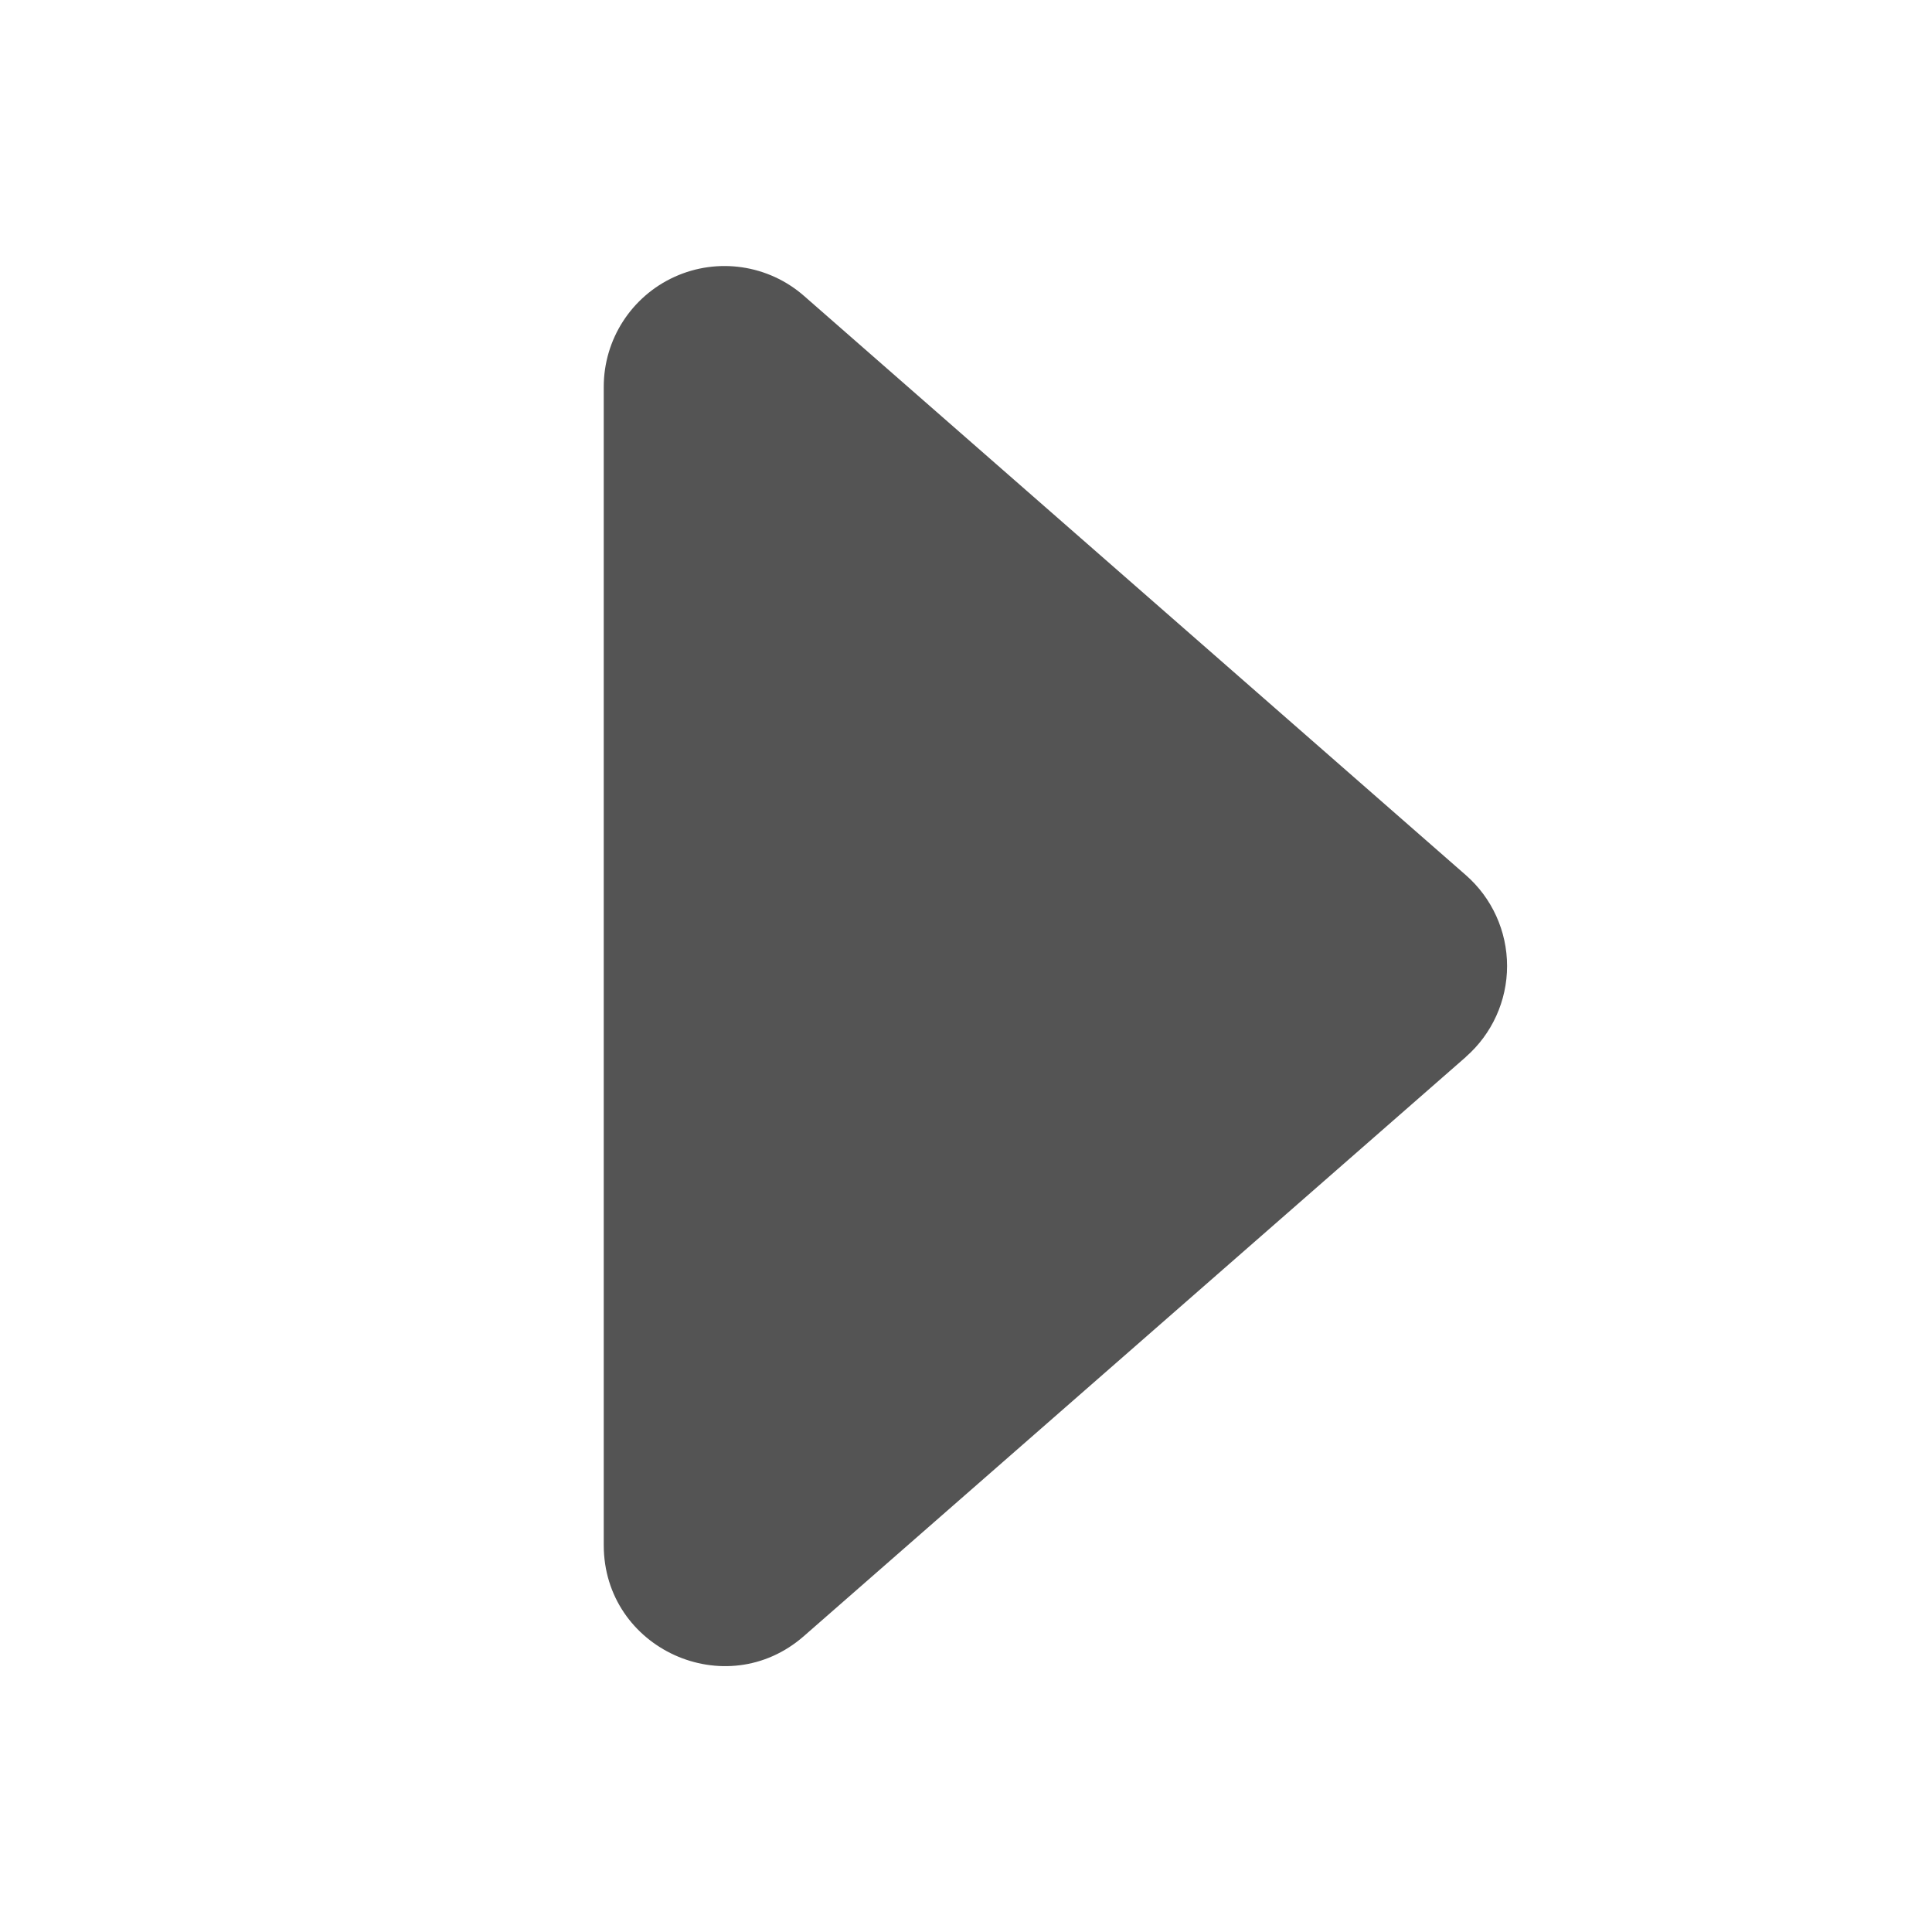
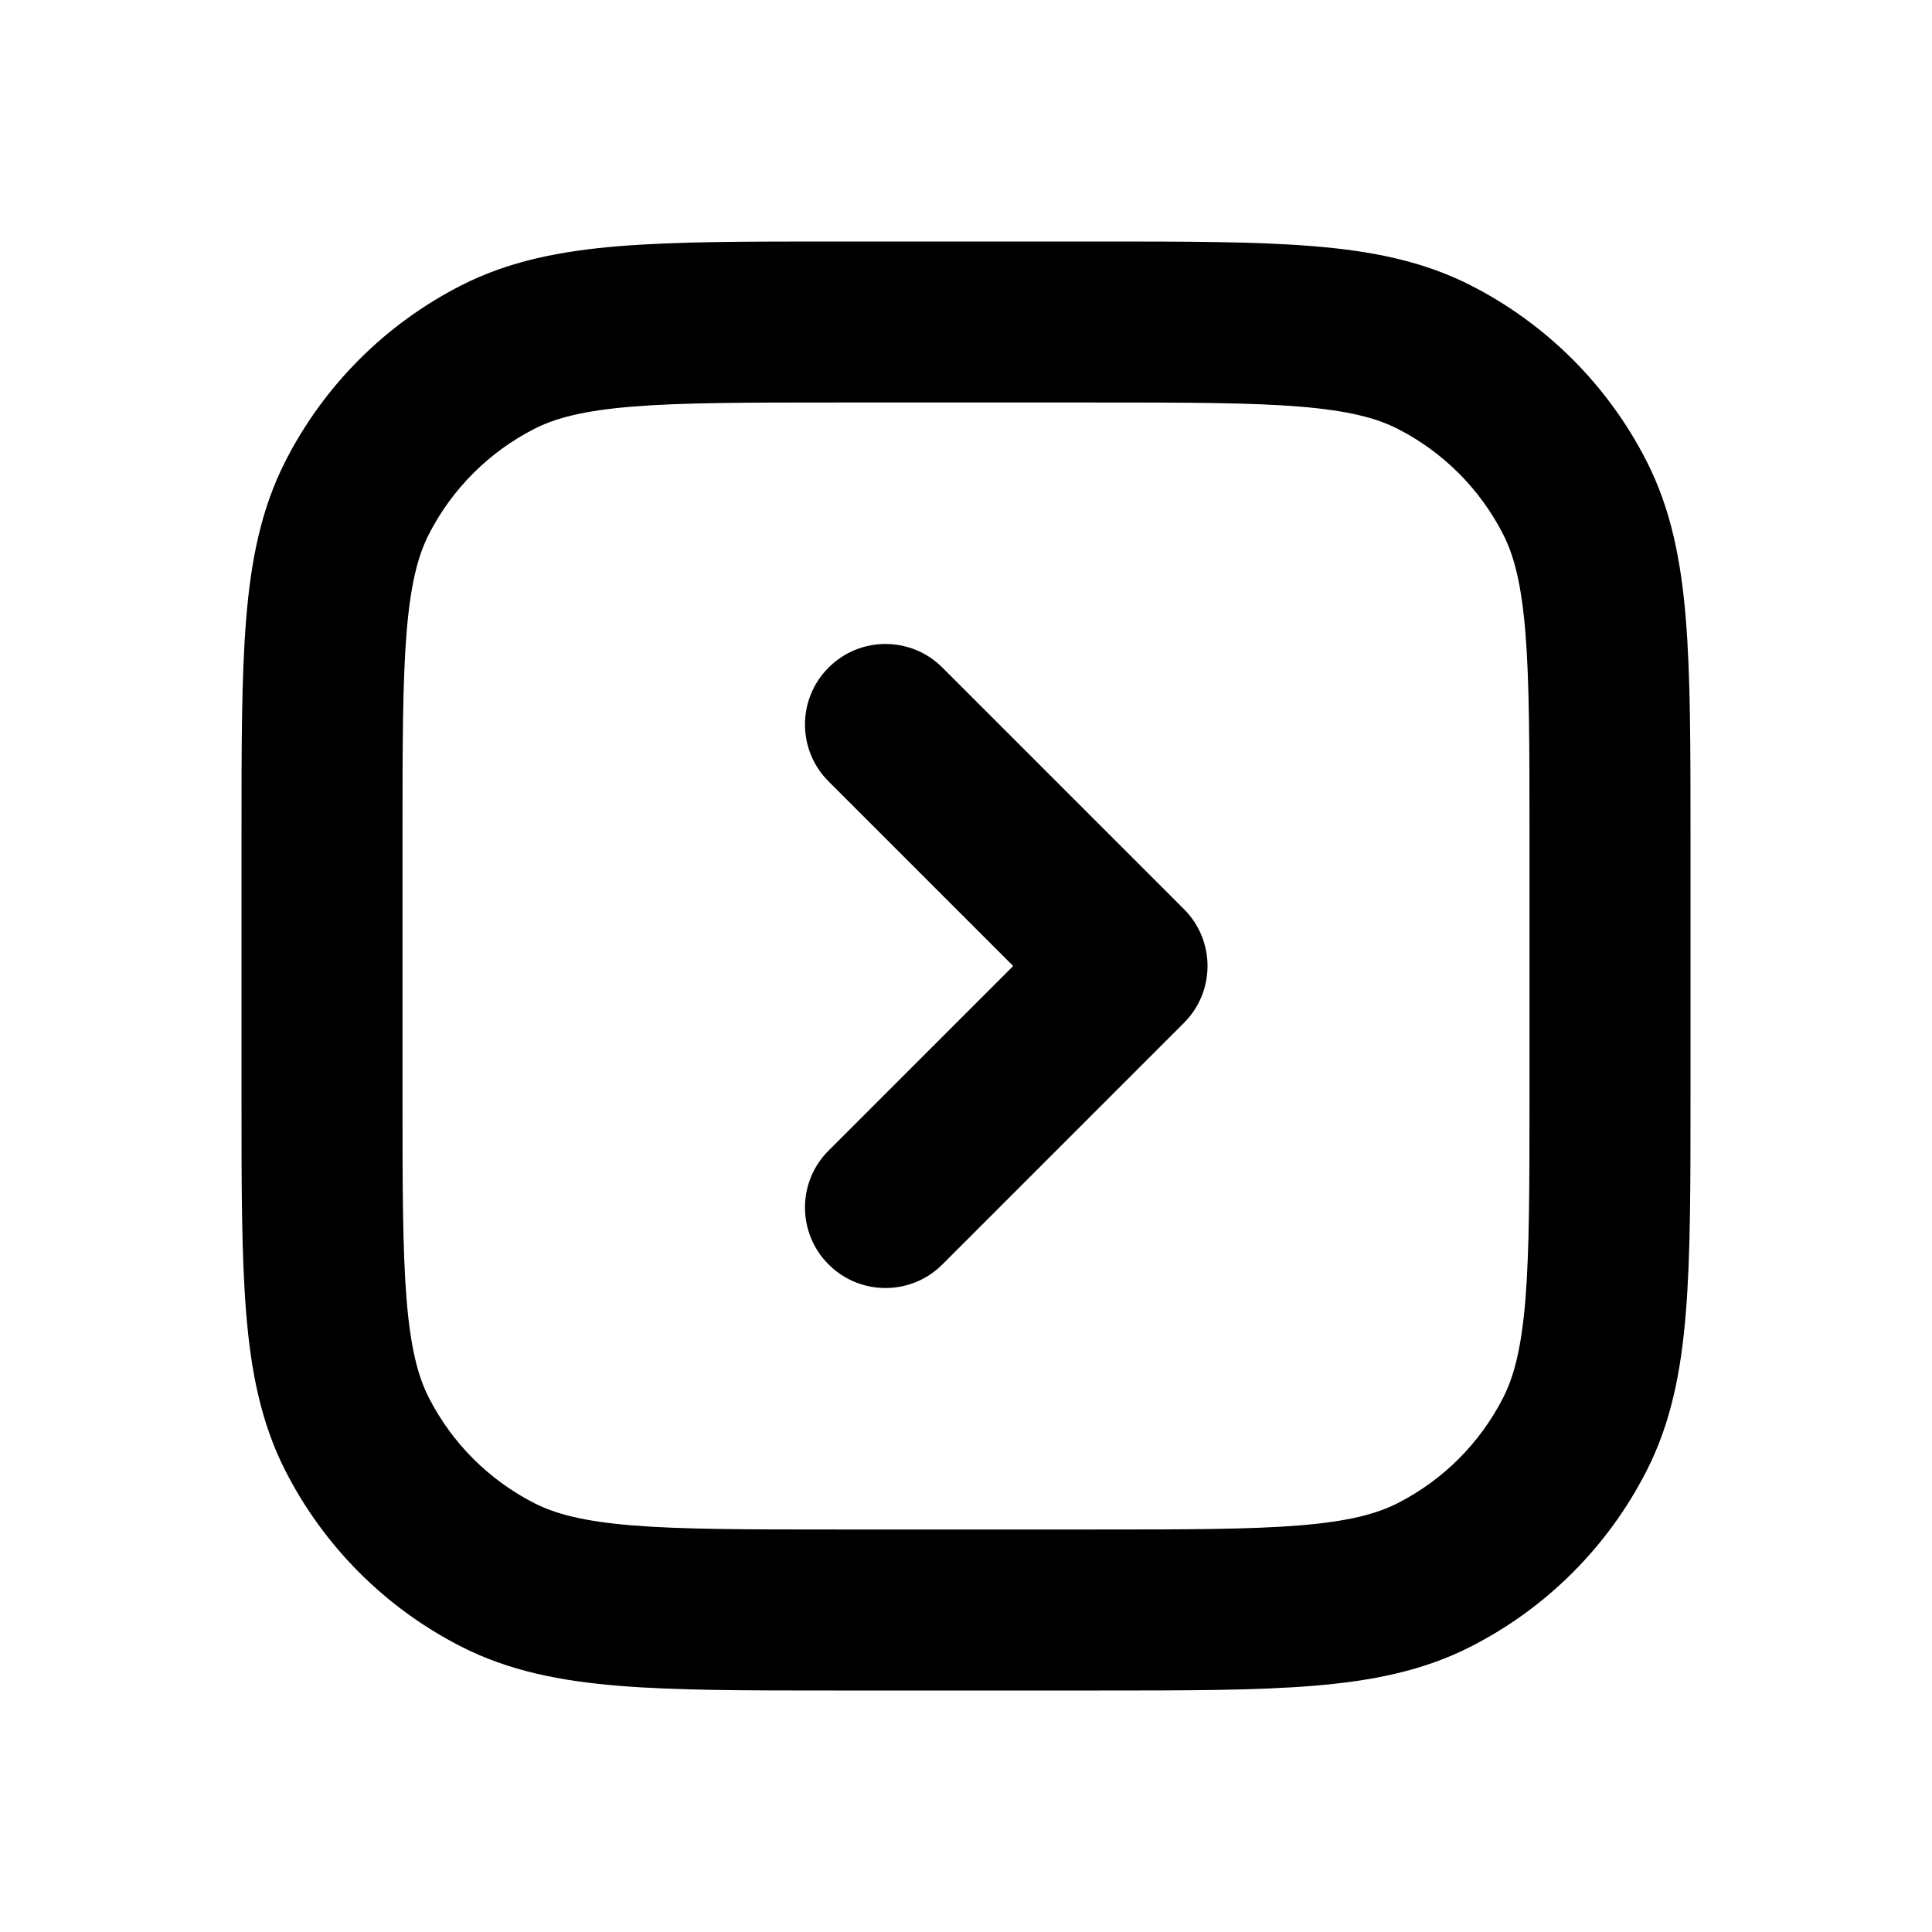
- <svg xmlns="http://www.w3.org/2000/svg" width="16" height="16" fill="#545454" class="bi bi-caret-right-fill">
-   <path d="m12.14 8.753-5.482 4.796c-.646.566-1.658.106-1.658-.753V3.204a1 1 0 0 1 1.659-.753l5.48 4.796a1 1 0 0 1 0 1.506z" />
+ <svg xmlns="http://www.w3.org/2000/svg" width="24" height="24" viewBox="0 0 24 24" fill="none">
+   <path fill-rule="evenodd" clip-rule="evenodd" d="M10.293 8.293C10.683 7.902 11.317 7.902 11.707 8.293L14.707 11.293C15.098 11.683 15.098 12.317 14.707 12.707L11.707 15.707C11.317 16.098 10.683 16.098 10.293 15.707C9.902 15.317 9.902 14.683 10.293 14.293L12.586 12L10.293 9.707C9.902 9.317 9.902 8.683 10.293 8.293Z" fill="black" />
+   <path fill-rule="evenodd" clip-rule="evenodd" d="M10.357 3H13.643C14.727 3 15.601 3 16.309 3.058C17.038 3.117 17.678 3.243 18.27 3.545C19.211 4.024 19.976 4.789 20.455 5.73C20.757 6.322 20.883 6.963 20.942 7.691C21 8.399 21 9.273 21 10.357V13.643C21 14.727 21 15.601 20.942 16.309C20.883 17.038 20.757 17.678 20.455 18.27C19.976 19.211 19.211 19.976 18.27 20.455C17.678 20.757 17.038 20.883 16.309 20.942C15.601 21 14.727 21 13.643 21H10.357C9.273 21 8.399 21 7.691 20.942C6.963 20.883 6.322 20.757 5.73 20.455C4.789 19.976 4.024 19.211 3.545 18.27C3.243 17.678 3.117 17.038 3.058 16.309C3 15.601 3 14.727 3 13.643V10.357C3 9.273 3 8.399 3.058 7.691C3.117 6.963 3.243 6.322 3.545 5.73C4.024 4.789 4.789 4.024 5.73 3.545C6.322 3.243 6.963 3.117 7.691 3.058C8.399 3 9.273 3 10.357 3ZM7.854 5.051C7.249 5.101 6.901 5.193 6.638 5.327C6.074 5.615 5.615 6.074 5.327 6.638C5.193 6.901 5.101 7.249 5.051 7.854C5.001 8.471 5 9.263 5 10.4V13.6C5 14.737 5.001 15.529 5.051 16.146C5.101 16.751 5.193 17.099 5.327 17.362C5.615 17.927 6.074 18.385 6.638 18.673C6.901 18.807 7.249 18.899 7.854 18.949C8.471 18.999 9.263 19 10.4 19H13.6C14.737 19 15.529 18.999 16.146 18.949C16.751 18.899 17.099 18.807 17.362 18.673C17.927 18.385 18.385 17.927 18.673 17.362C18.807 17.099 18.899 16.751 18.949 16.146C18.999 15.529 19 14.737 19 13.6V10.4C19 9.263 18.999 8.471 18.949 7.854C18.899 7.249 18.807 6.901 18.673 6.638C18.385 6.074 17.927 5.615 17.362 5.327C17.099 5.193 16.751 5.101 16.146 5.051C15.529 5.001 14.737 5 13.6 5H10.4C9.263 5 8.471 5.001 7.854 5.051Z" fill="black" />
</svg>
